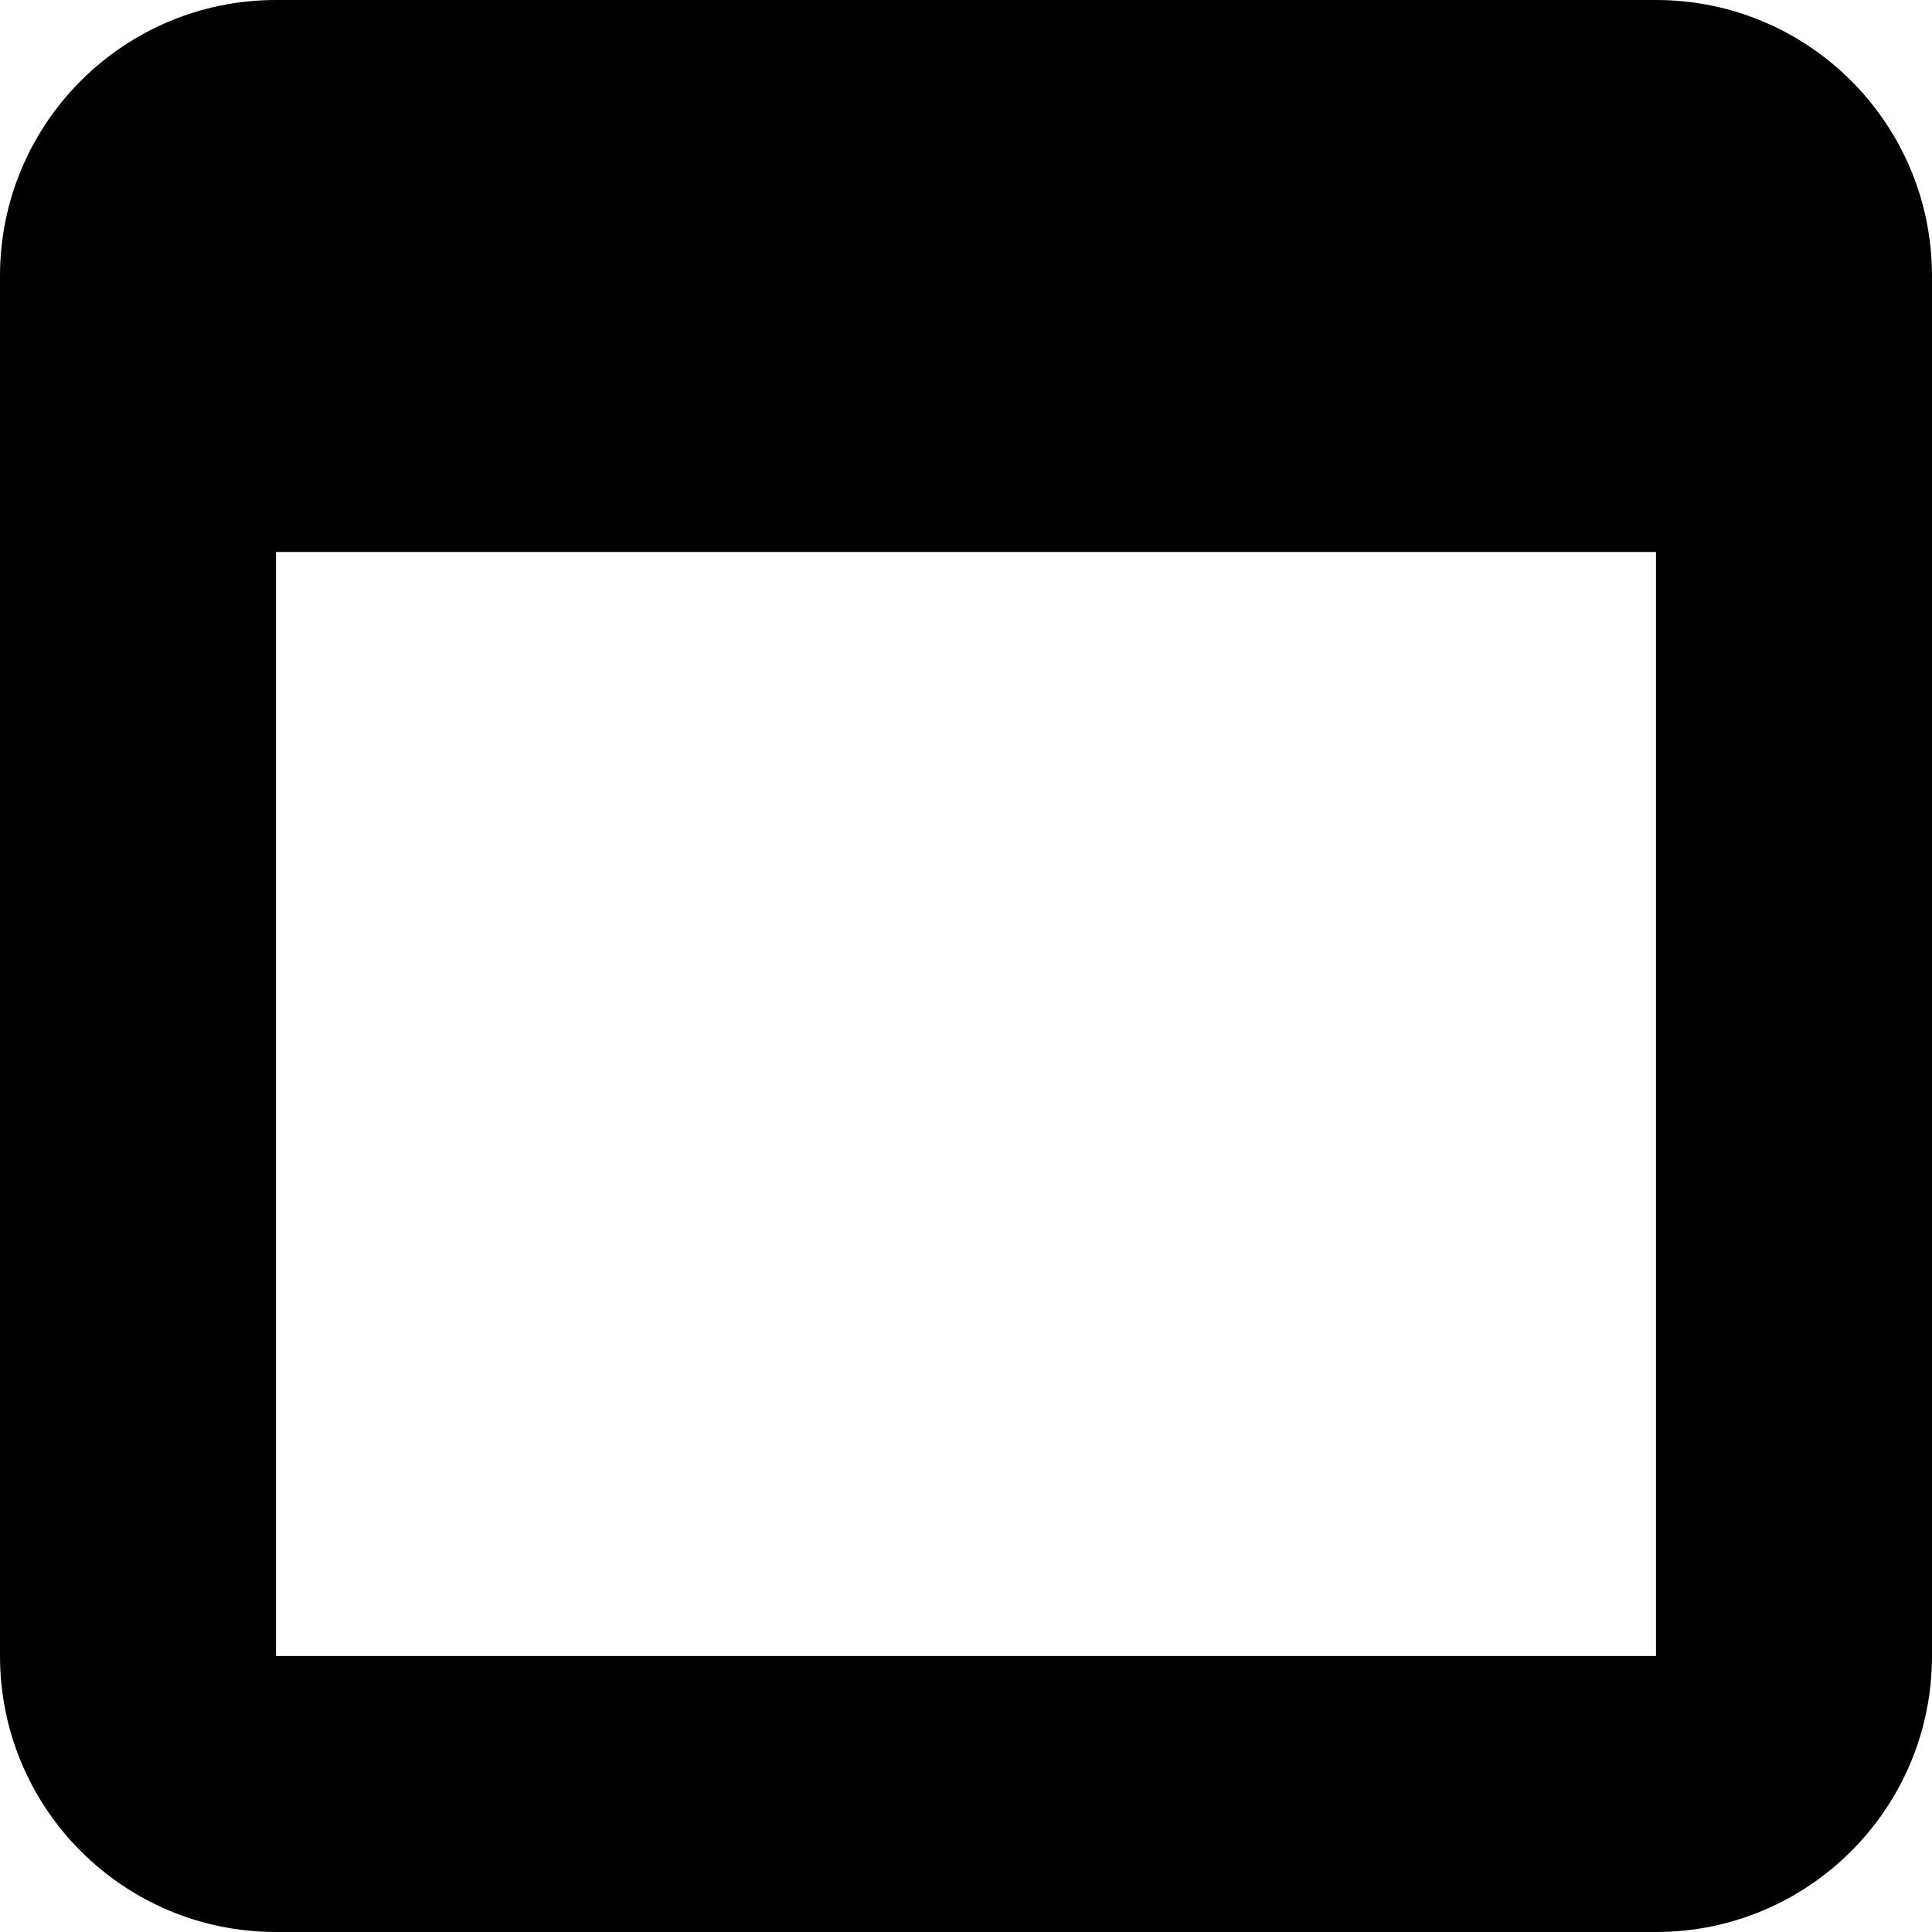
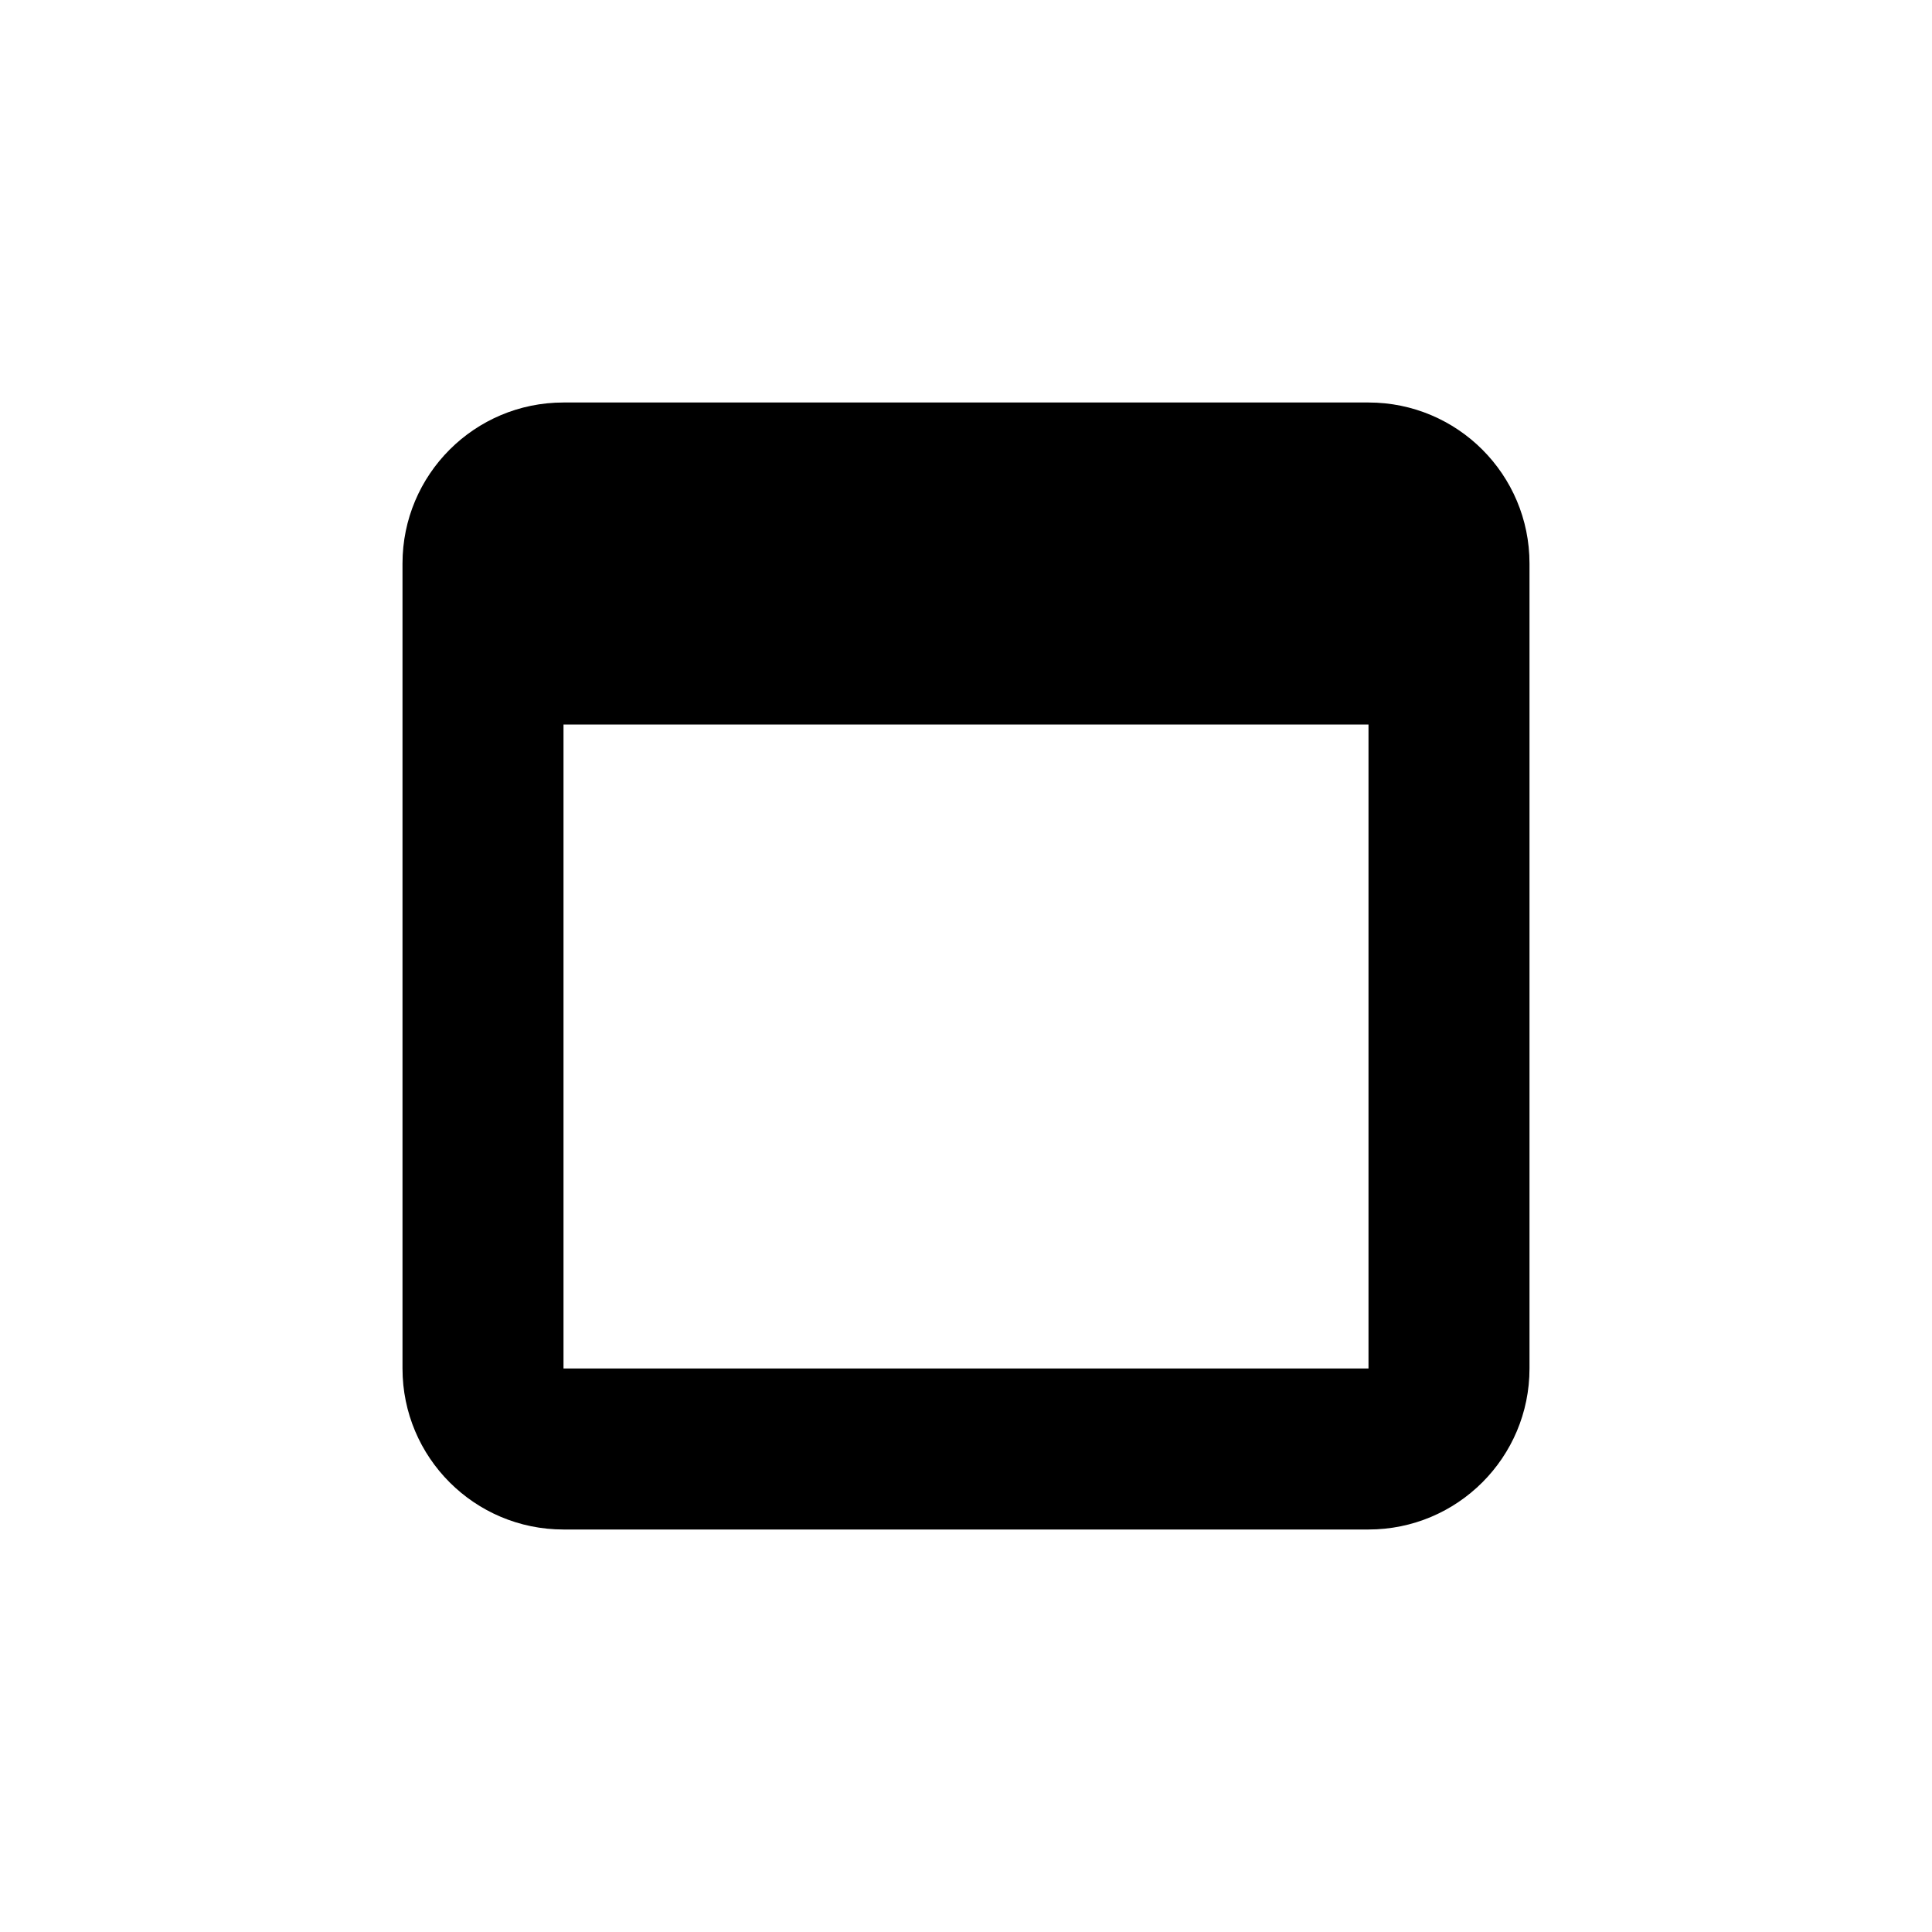
- <svg xmlns="http://www.w3.org/2000/svg" width="14" height="14">
+ <svg xmlns="http://www.w3.org/2000/svg" viewBox="-5 -5 24 24" width="24" height="24" preserveAspectRatio="xMinYMin" class="icon__icon">
  <path d="M2,4 L2,12 L12,12 L12,4 L2,4 Z M2,0 L12,0 C13.105,0 14,0.895 14,2 L14,12 C14,13.105 13.105,14 12,14 L2,14 C0.895,14 0,13.105 0,12 L0,2 C0,0.895 0.895,0 2,0 Z" />
</svg>
